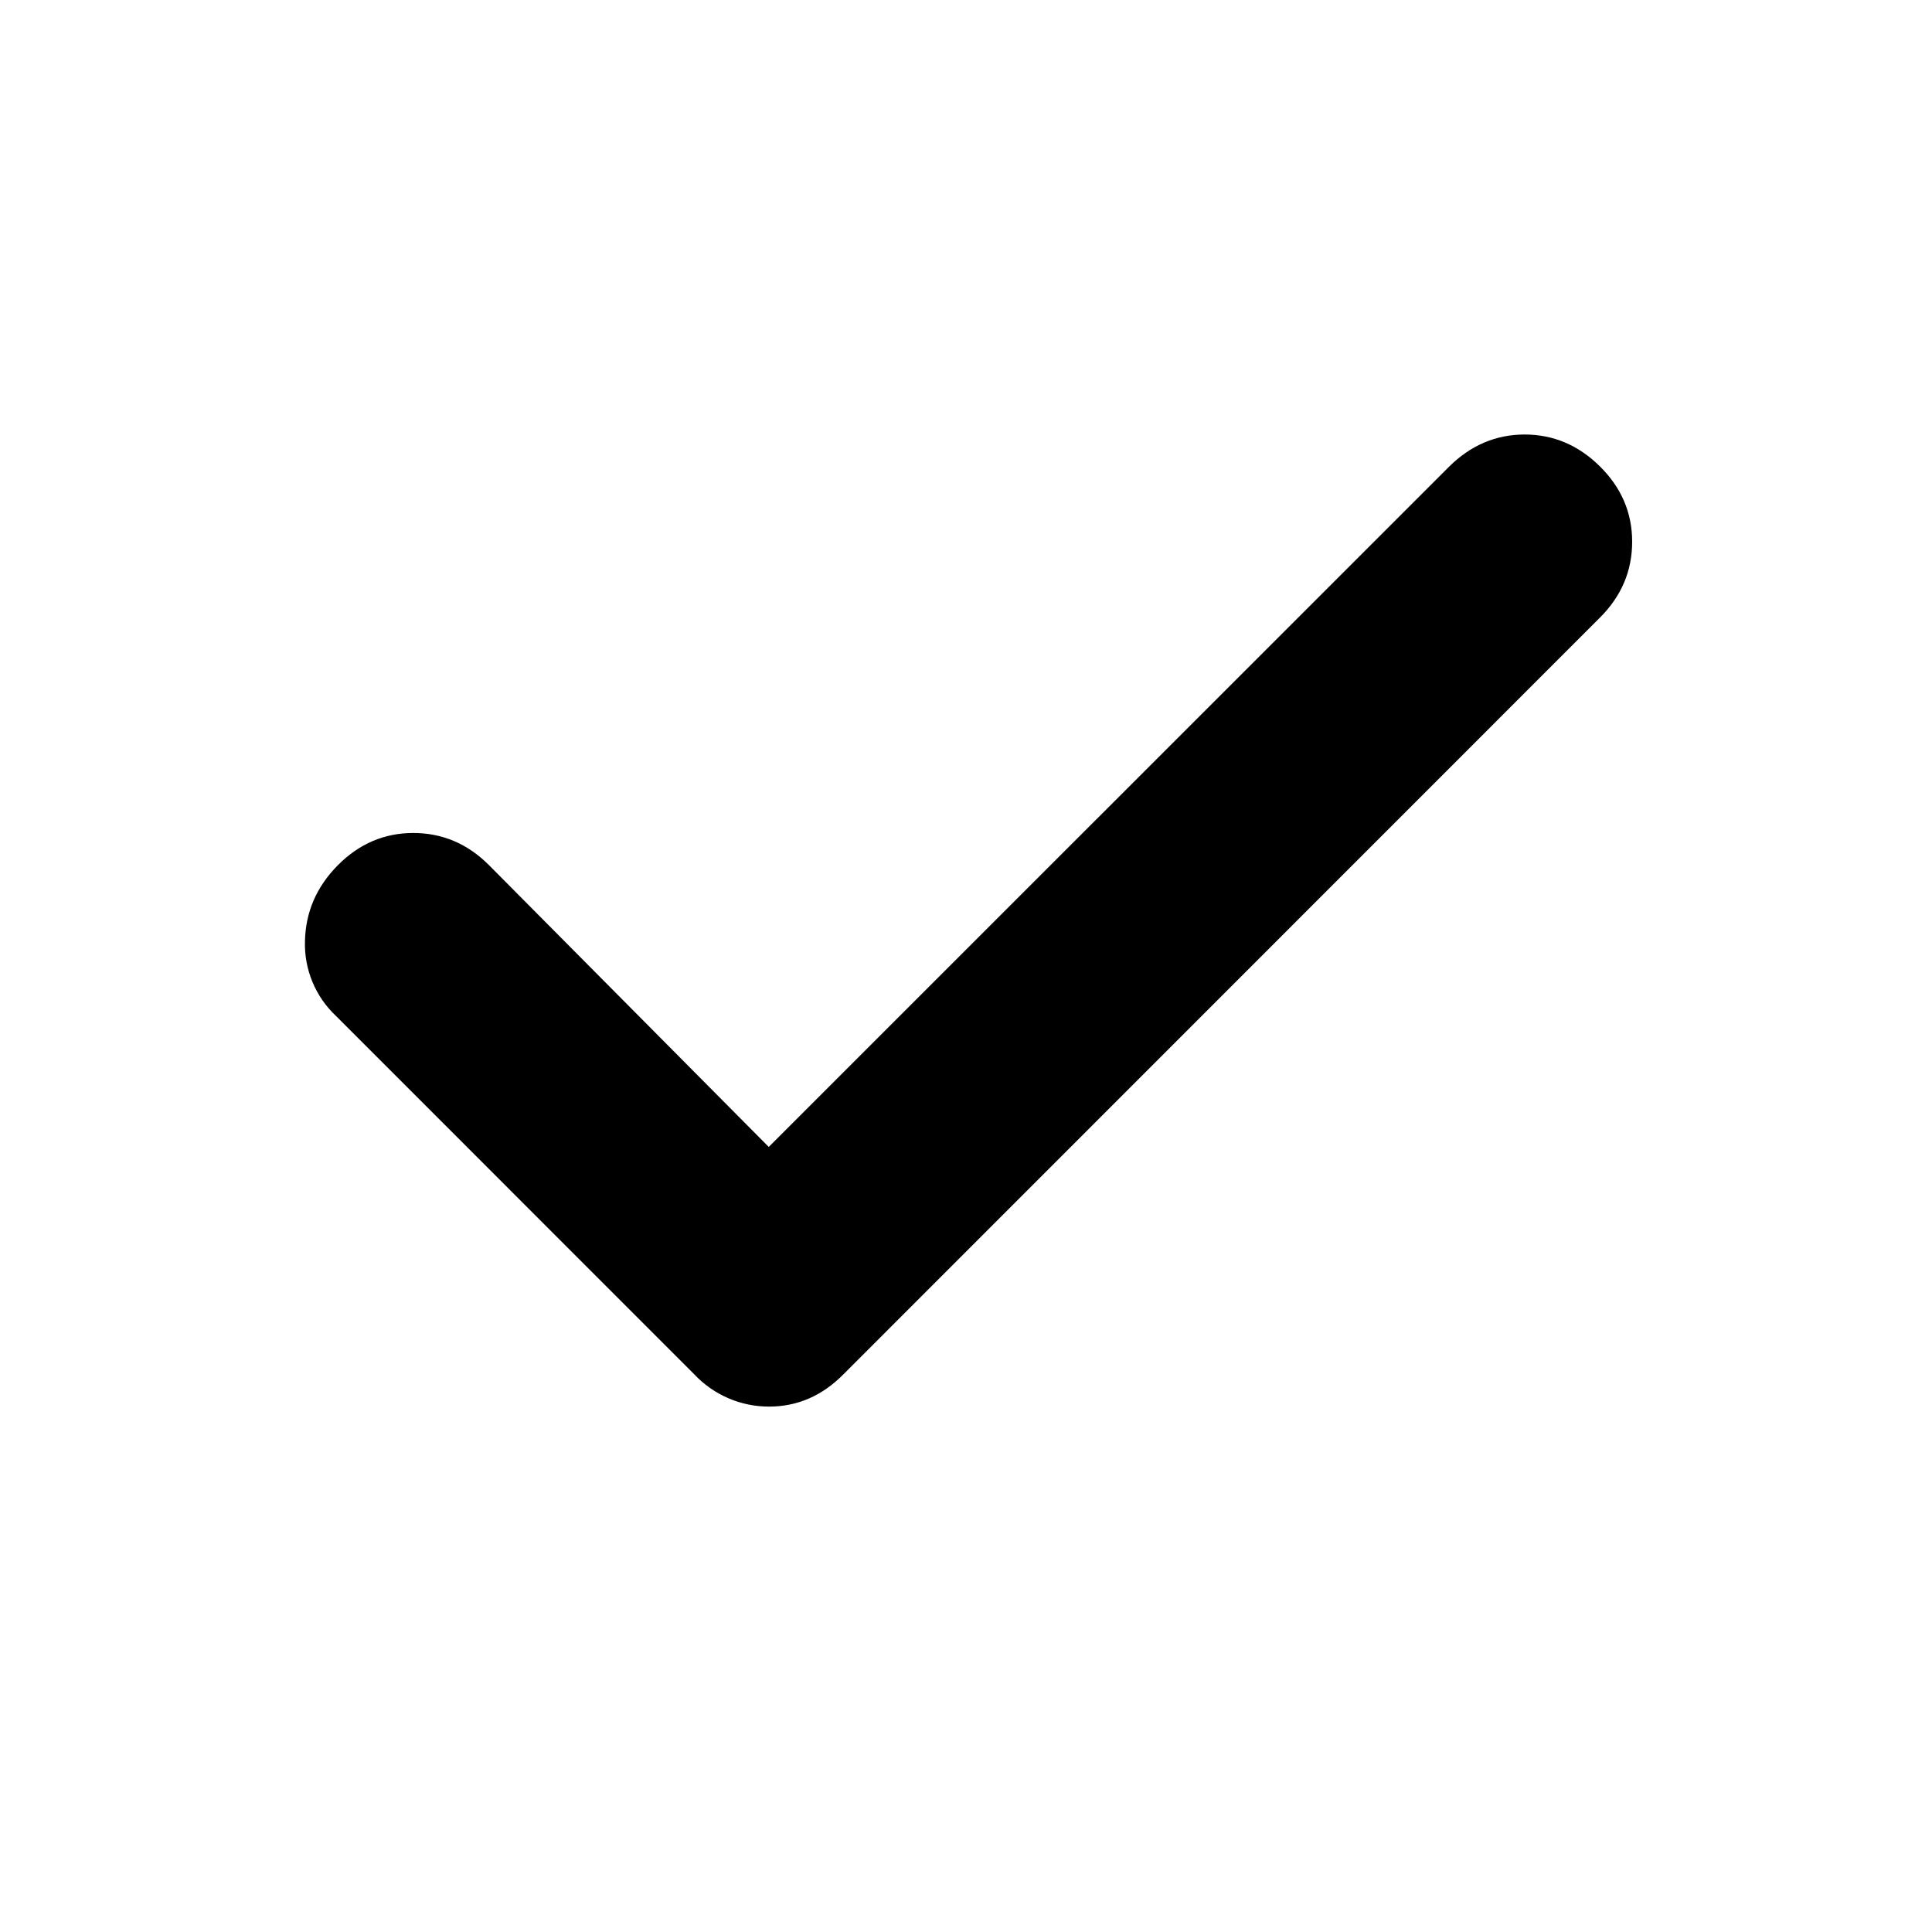
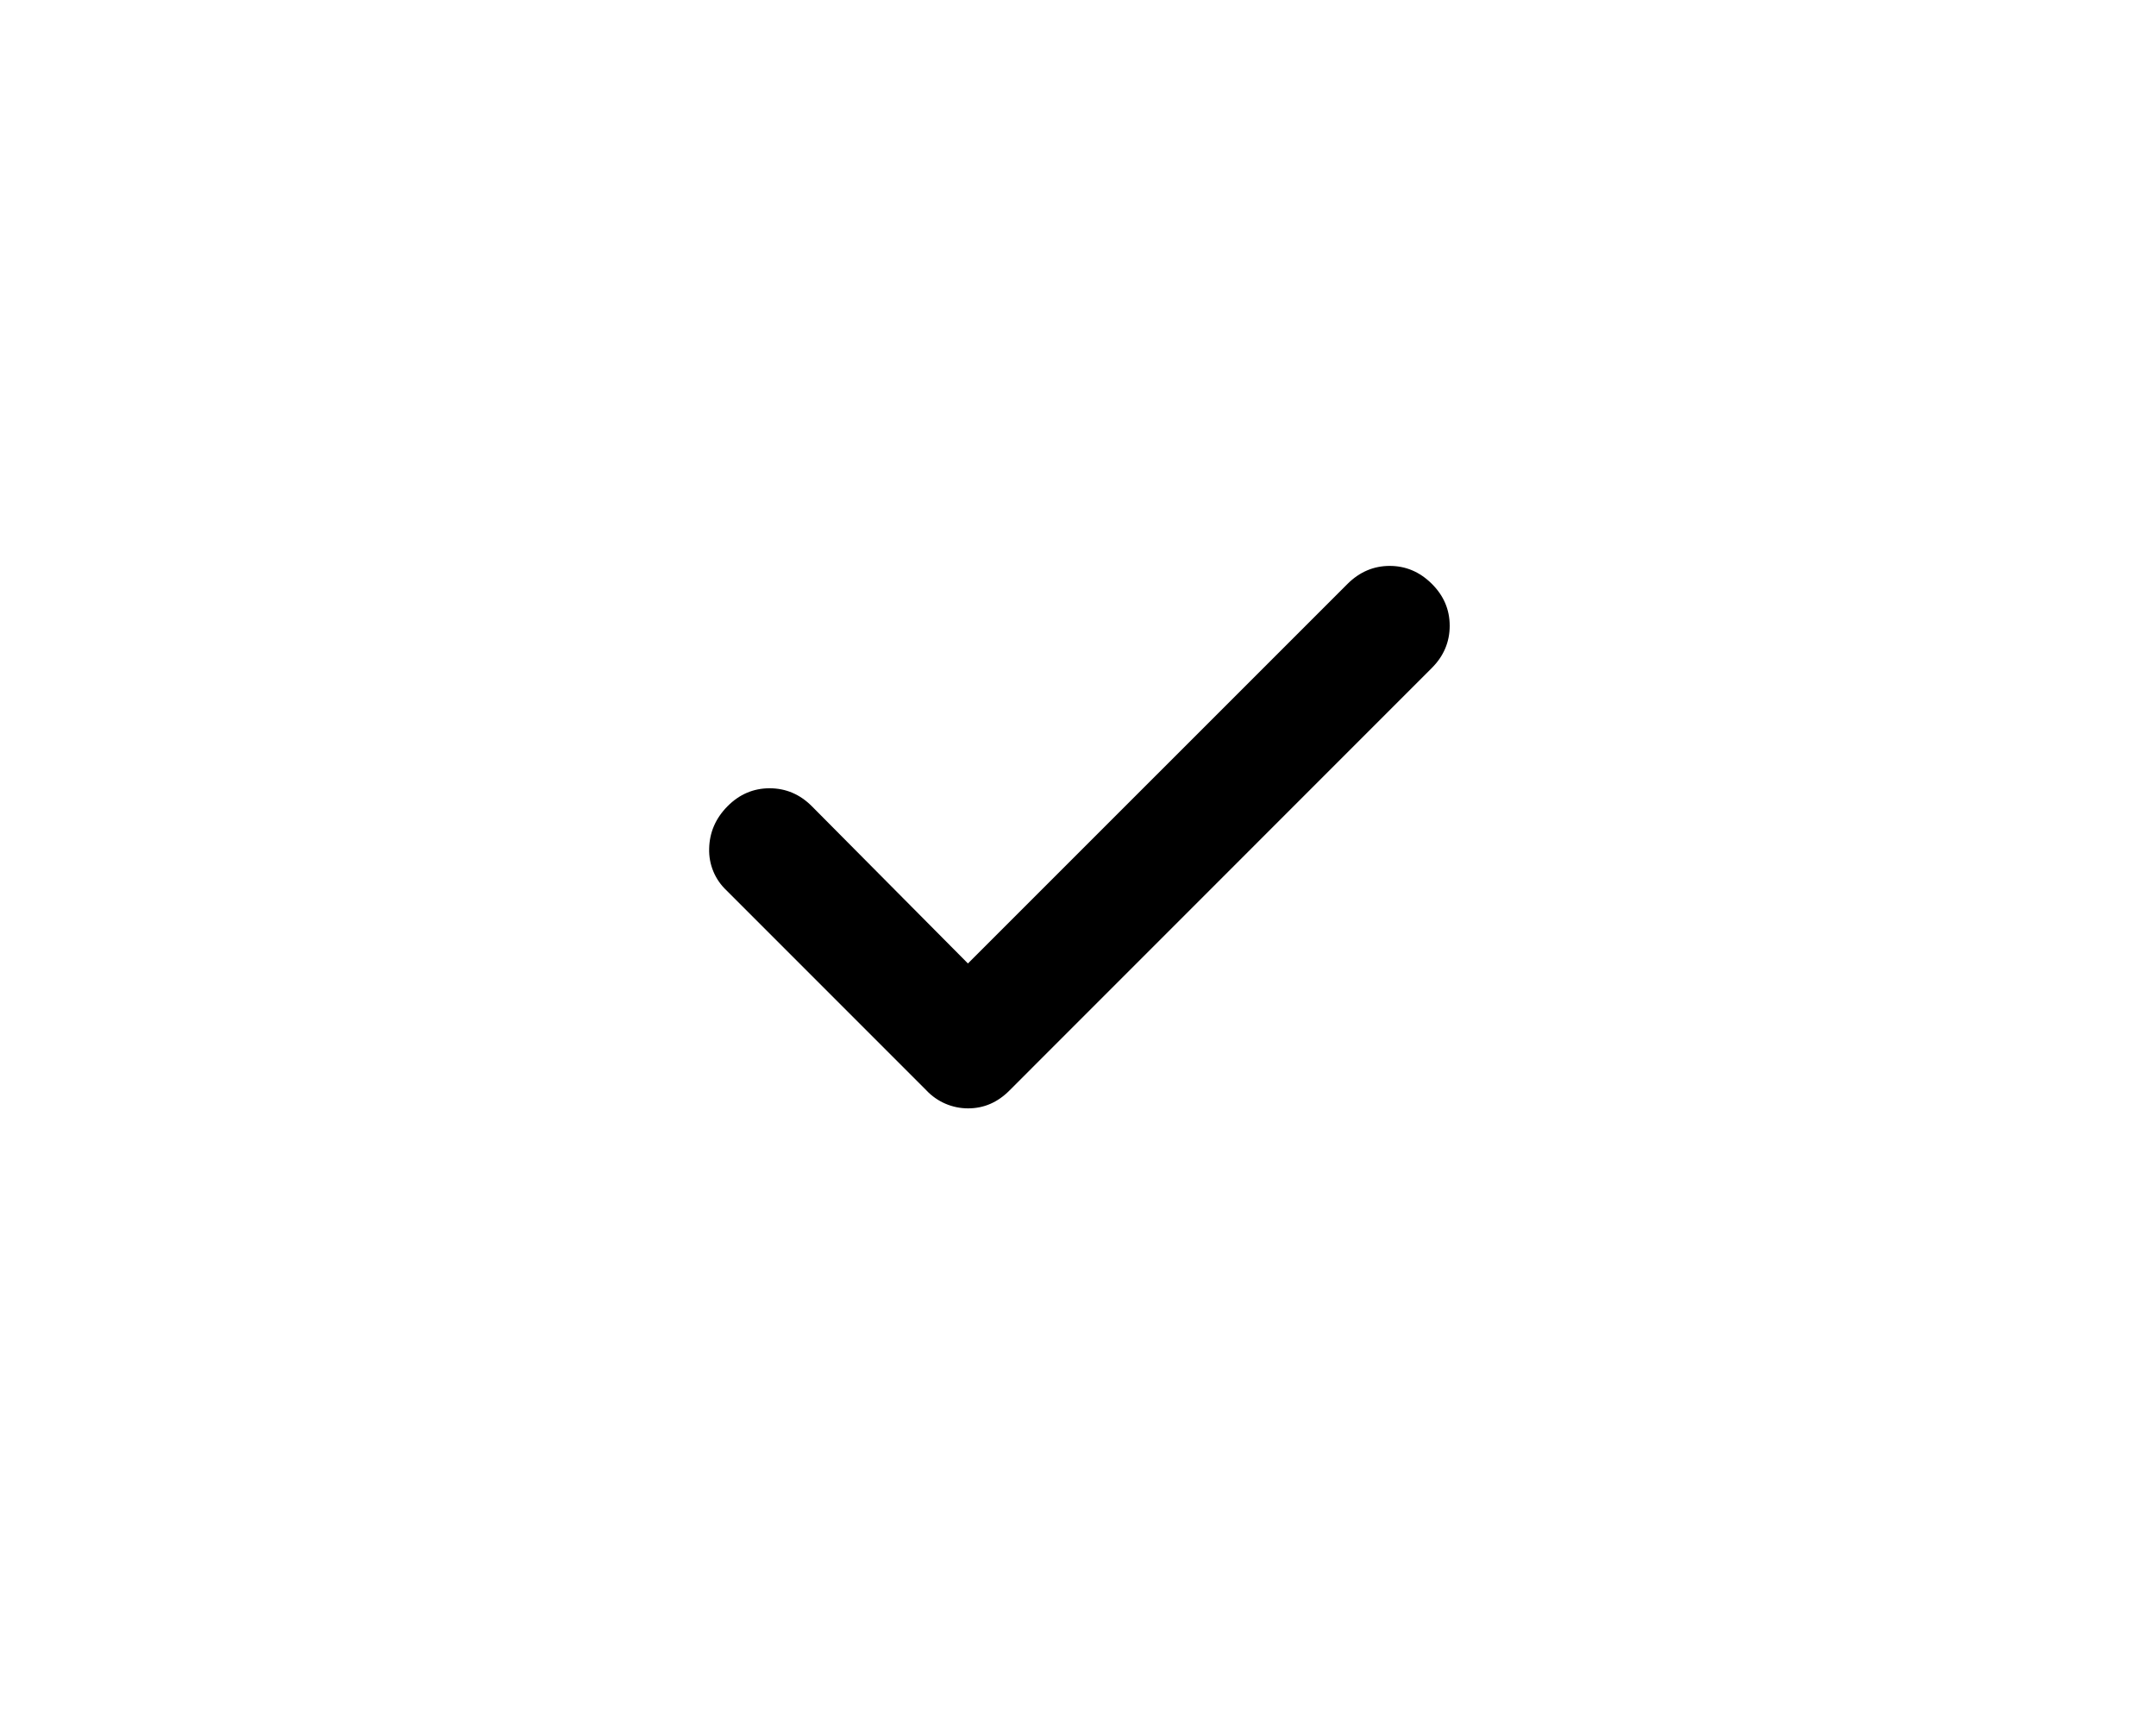
- <svg xmlns="http://www.w3.org/2000/svg" width="20" height="20" fill="none" viewBox="0 0 20 20">
-   <g clip-path="url(#a)">
-     <mask id="b" width="24" height="24" x="0" y="0" maskUnits="userSpaceOnUse" style="mask-type:alpha">
-       <path fill="currentColor" d="M0 0h23.083v23.083H0z" />
-     </mask>
-     <g mask="url(#b)">
-       <path fill="currentColor" d="M7.958 11.873 15 4.832q.335-.333.782-.334.447 0 .78.33.334.33.334.78 0 .453-.334.786L8.73 14.228q-.33.333-.769.333a1.06 1.06 0 0 1-.773-.333L3.48 10.519a1.02 1.02 0 0 1-.323-.778q.01-.45.34-.784.33-.333.78-.334.453 0 .786.334z" />
+ <svg xmlns="http://www.w3.org/2000/svg" width="100%" height="100%" fill="none" viewBox="0 0 40 32">
+   <g>
+     <g transform="translate(10,6)">
+       <g clip-path="url(#a)">
+         <mask id="b" width="24" height="24" x="0" y="0" maskUnits="userSpaceOnUse" style="mask-type:alpha">
+           <path fill="currentColor" d="M0 0h23.083v23.083H0z" />
+         </mask>
+         <g mask="url(#b)">
+           <path fill="currentColor" d="M7.958 11.873 15 4.832q.335-.333.782-.334.447 0 .78.33.334.33.334.78 0 .453-.334.786L8.73 14.228q-.33.333-.769.333a1.06 1.06 0 0 1-.773-.333L3.48 10.519a1.02 1.02 0 0 1-.323-.778q.01-.45.34-.784.33-.333.78-.334.453 0 .786.334z" />
+         </g>
+       </g>
+       <defs>
+         <clipPath id="a">
+           <path fill="currentColor" d="M0 0h20v20H0z" />
+         </clipPath>
+       </defs>
    </g>
  </g>
-   <defs>
-     <clipPath id="a">
-       <path fill="currentColor" d="M0 0h20v20H0z" />
-     </clipPath>
-   </defs>
</svg>
